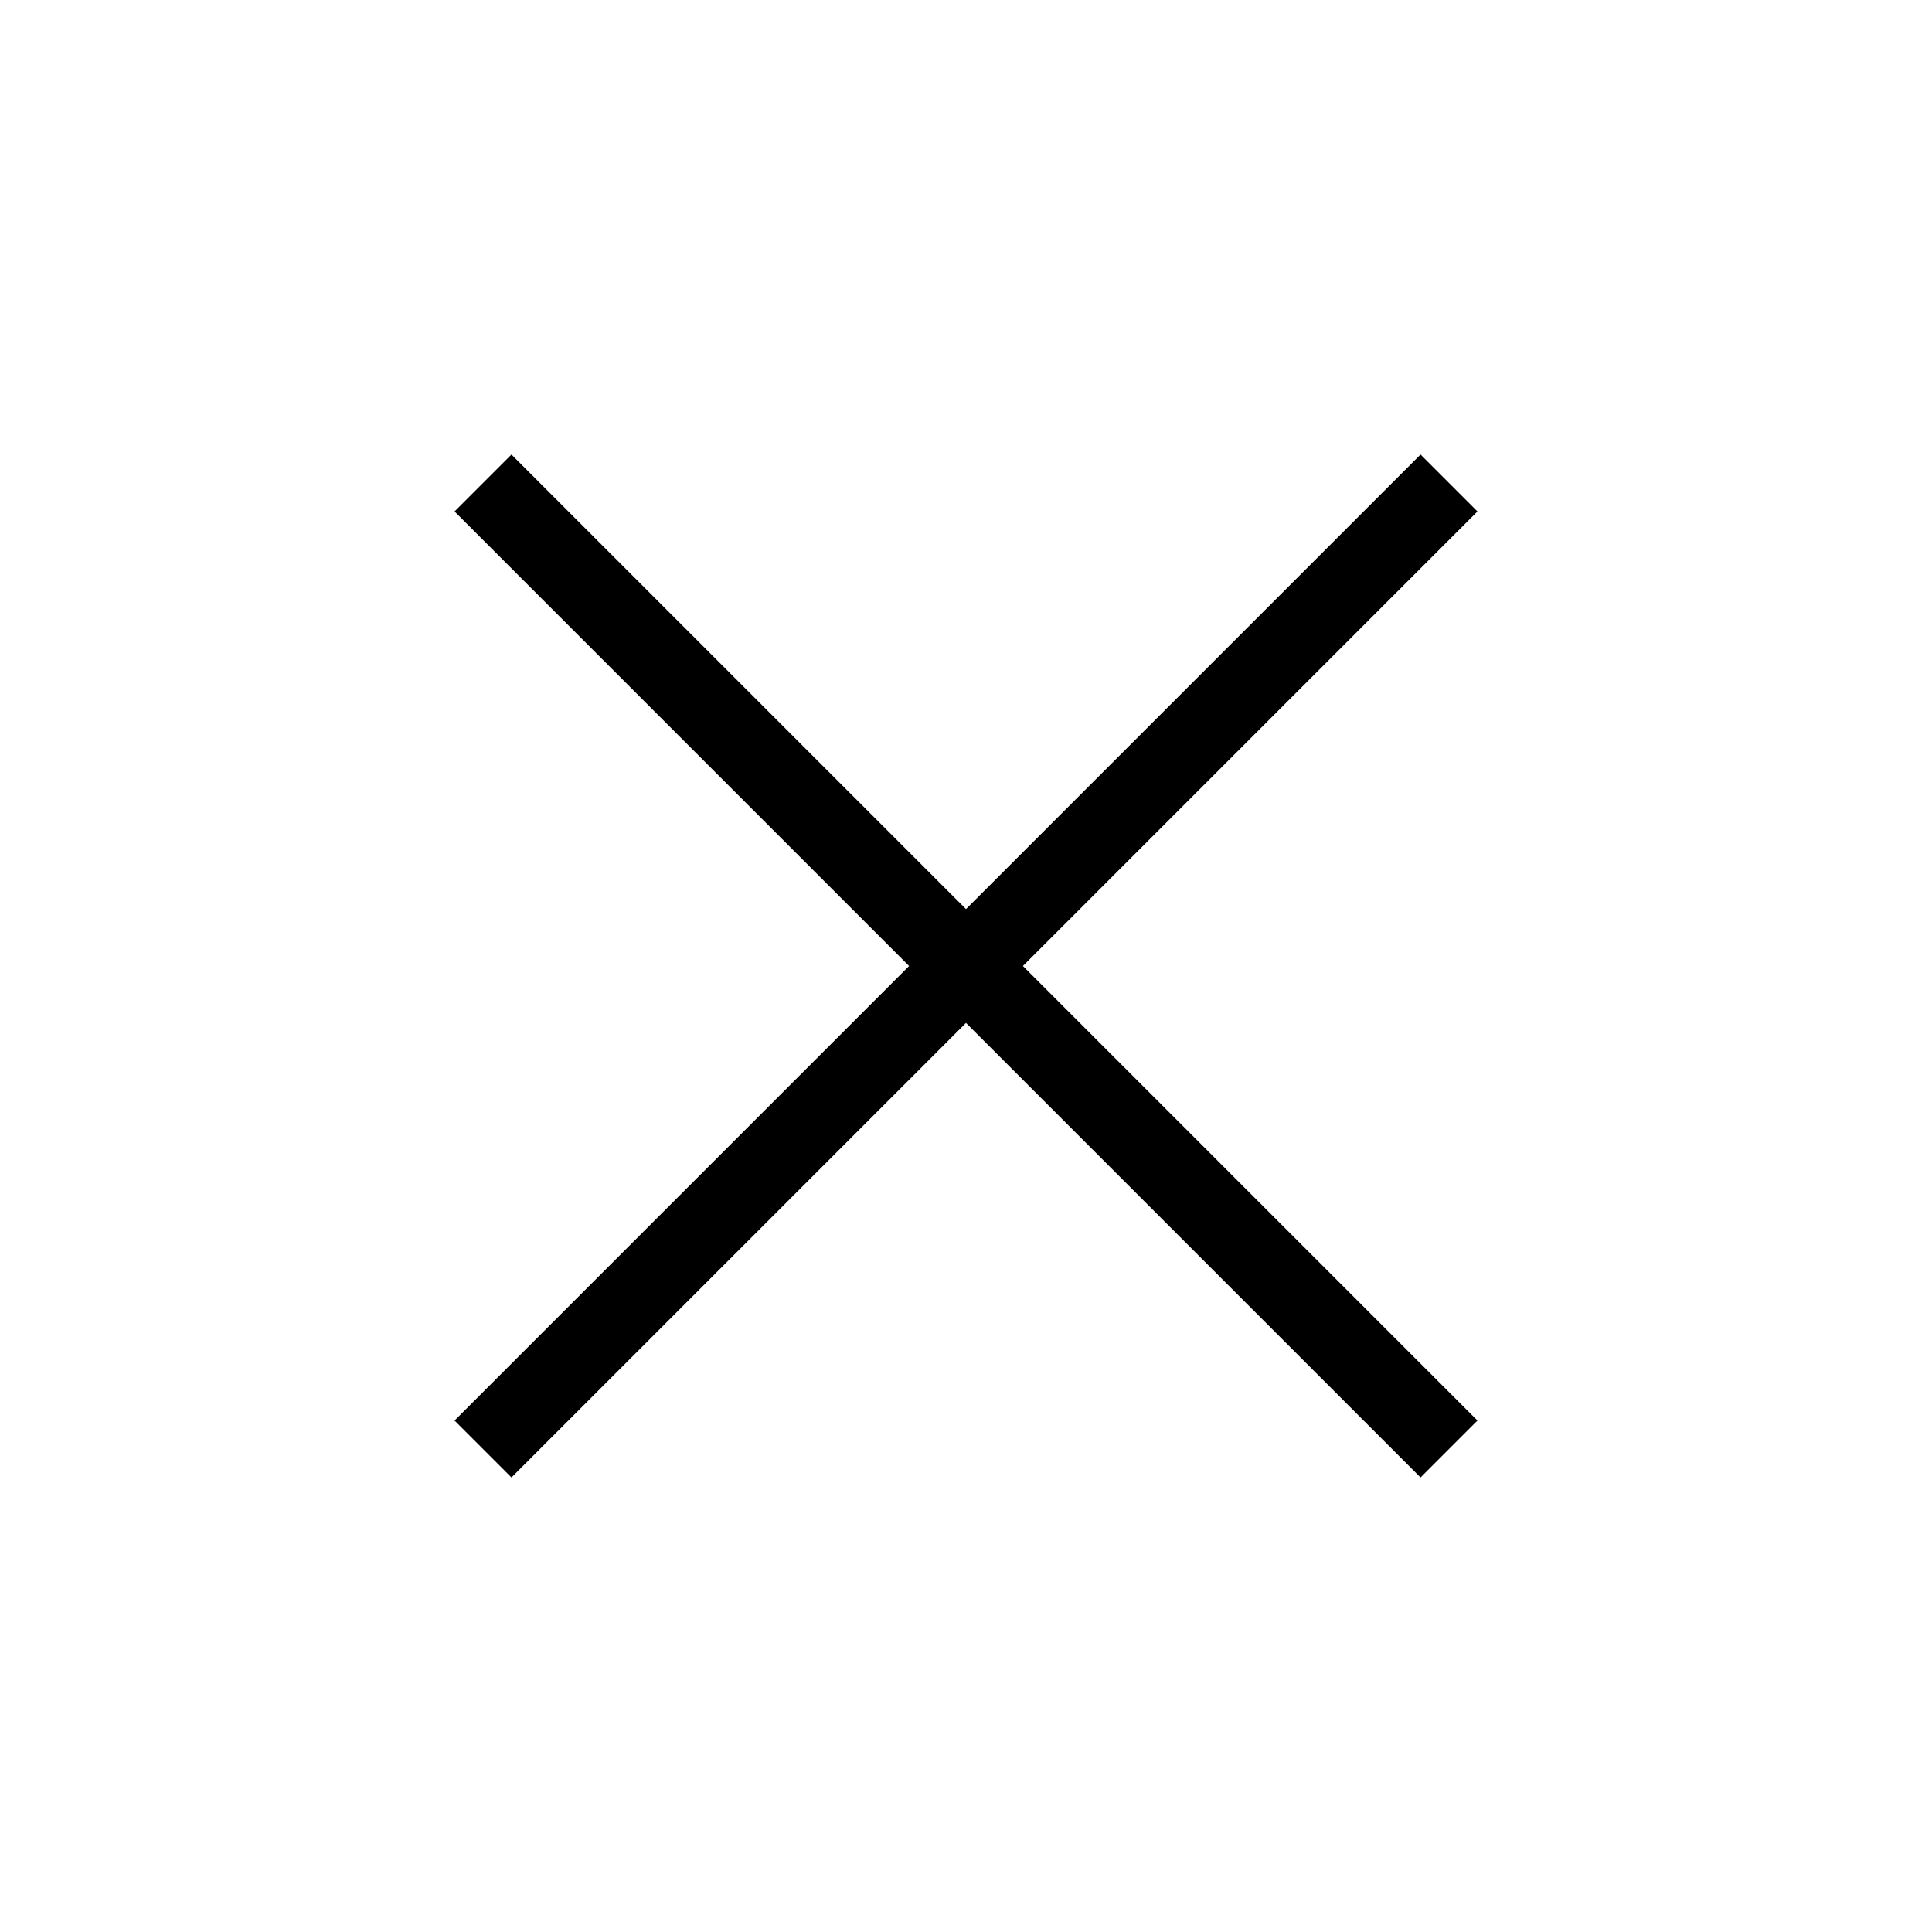
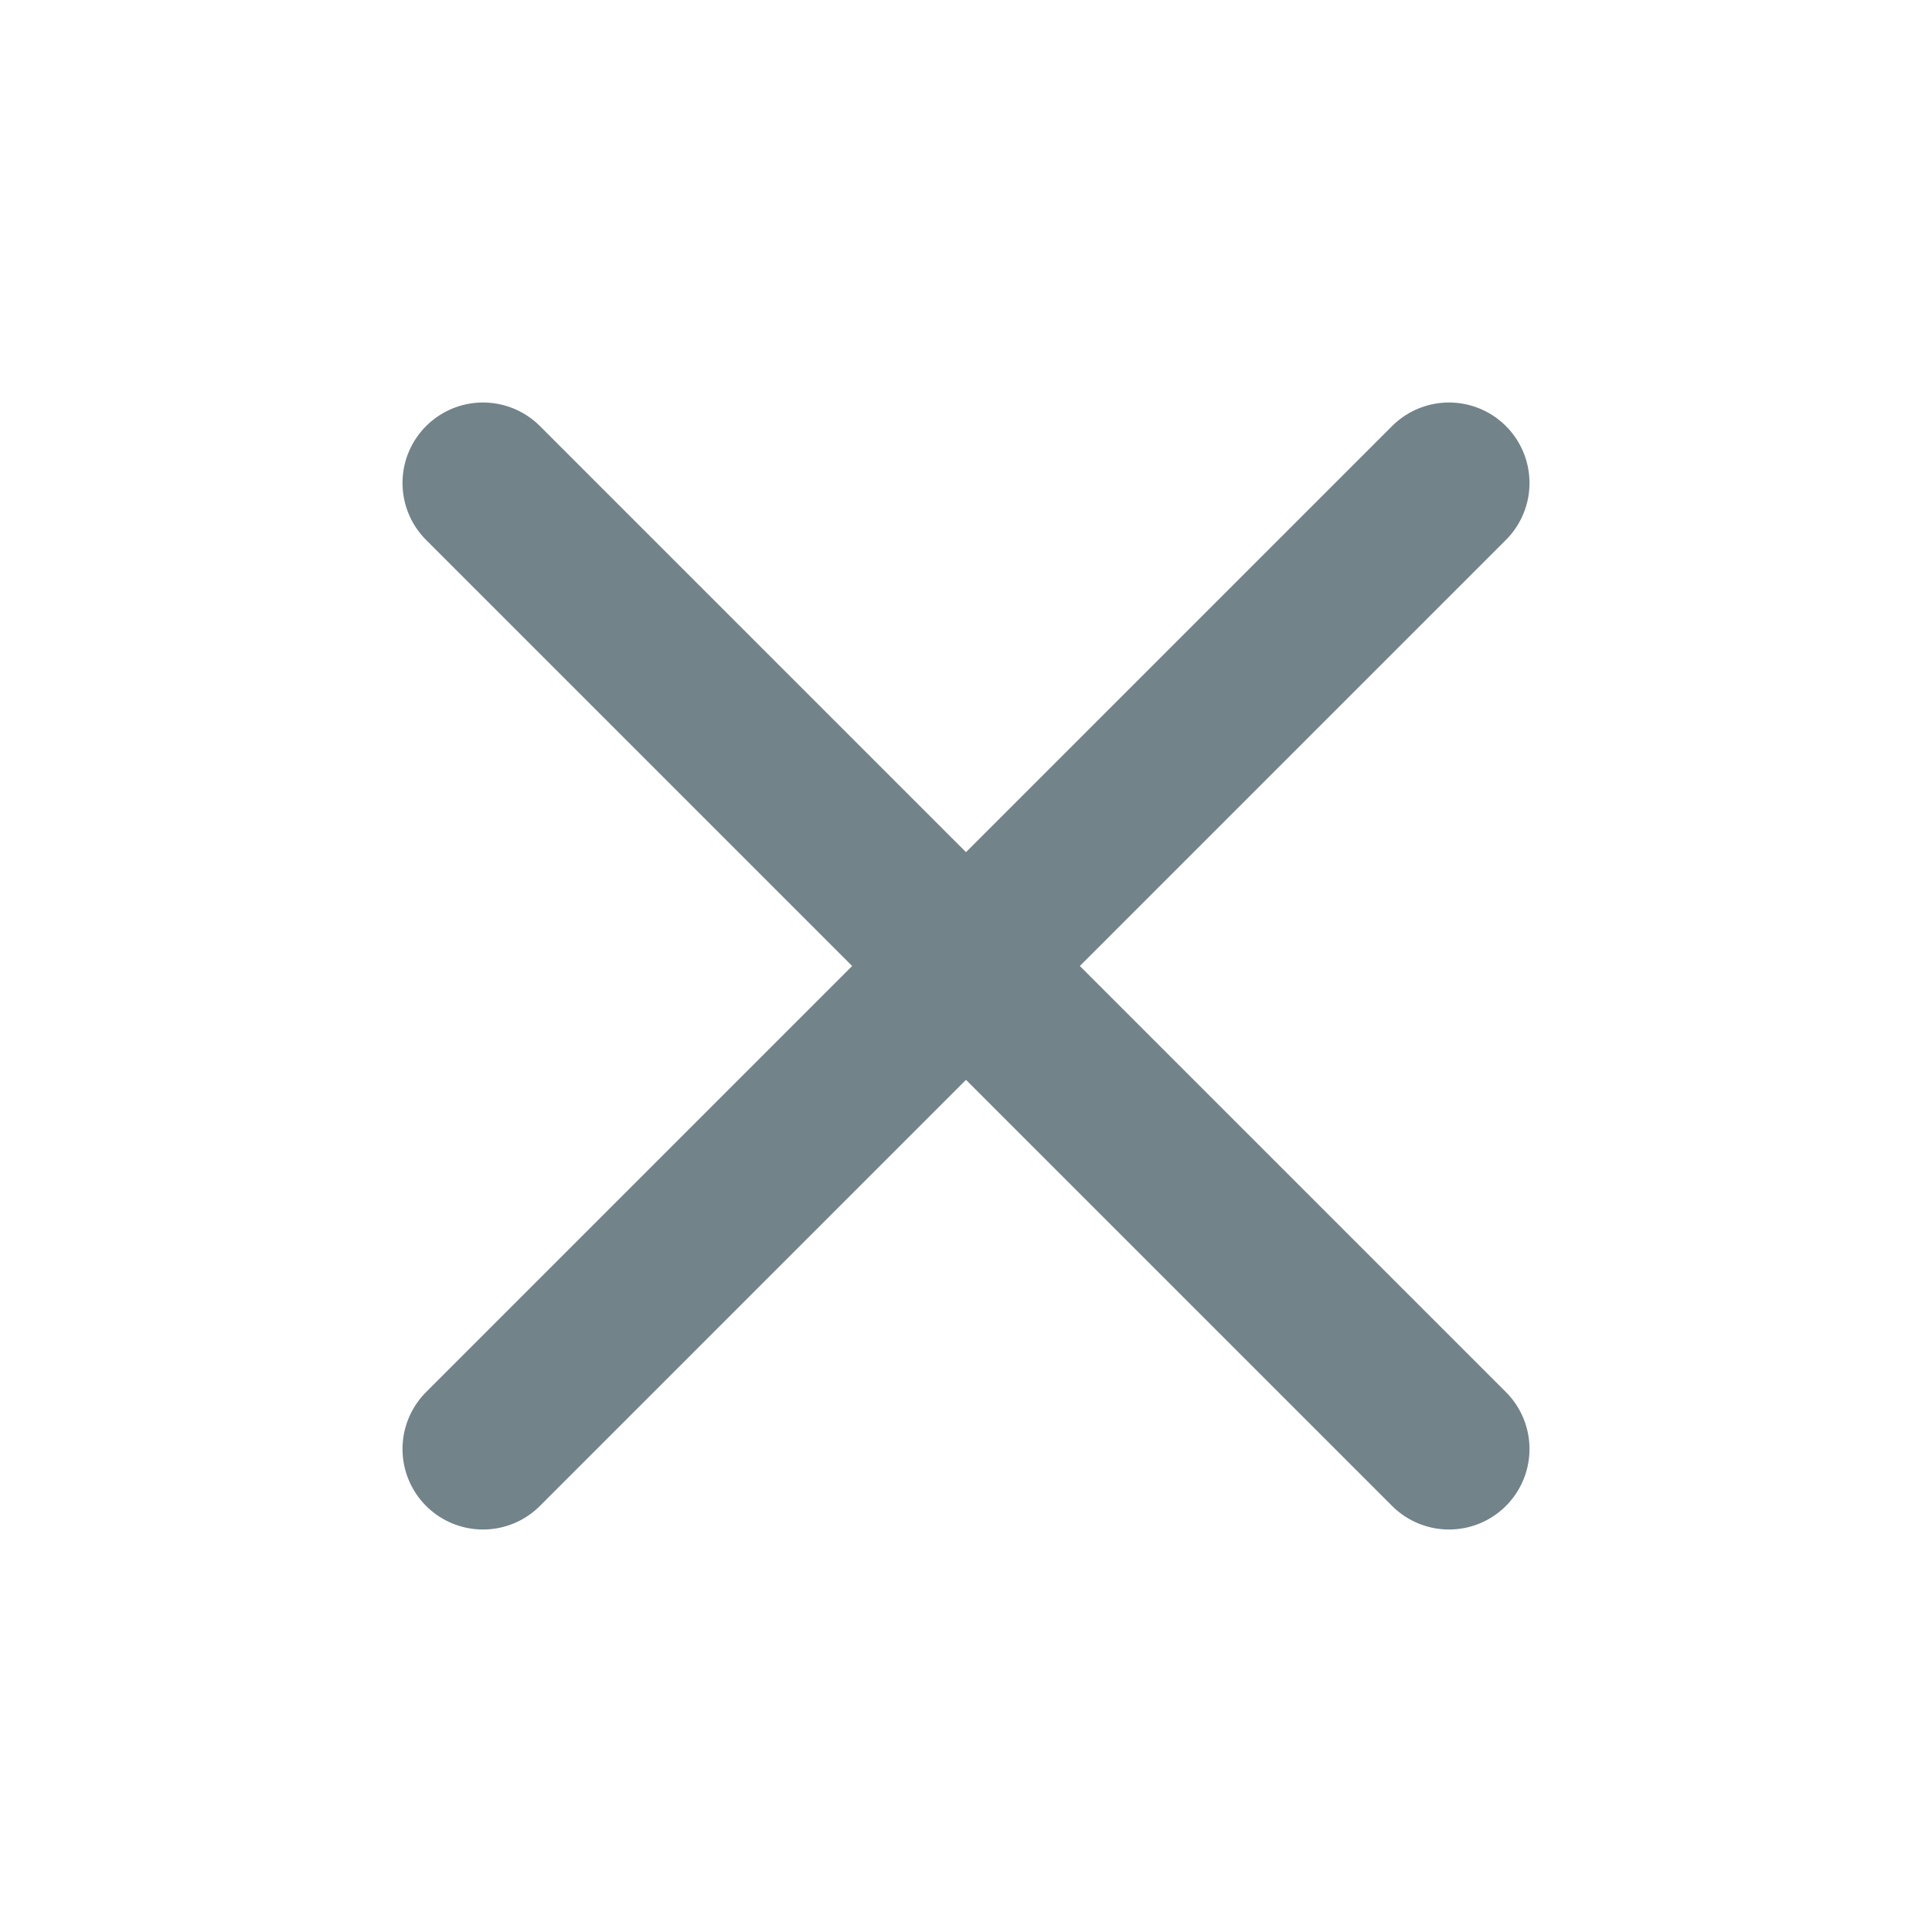
- <svg xmlns="http://www.w3.org/2000/svg" width="24" height="24" viewBox="0 0 24 24" fill="none" stroke="black" strokeWidth="2" strokeLinecap="round" strokeLinejoin="round">
+ <svg xmlns="http://www.w3.org/2000/svg" width="24" height="24" viewBox="0 0 24 24" fill="none" stroke="#72838A" stroke-width="2" stroke-linecap="round" stroke-linejoin="round">
  <path d="M6 18L18 6M6 6L18 18" />
</svg>
